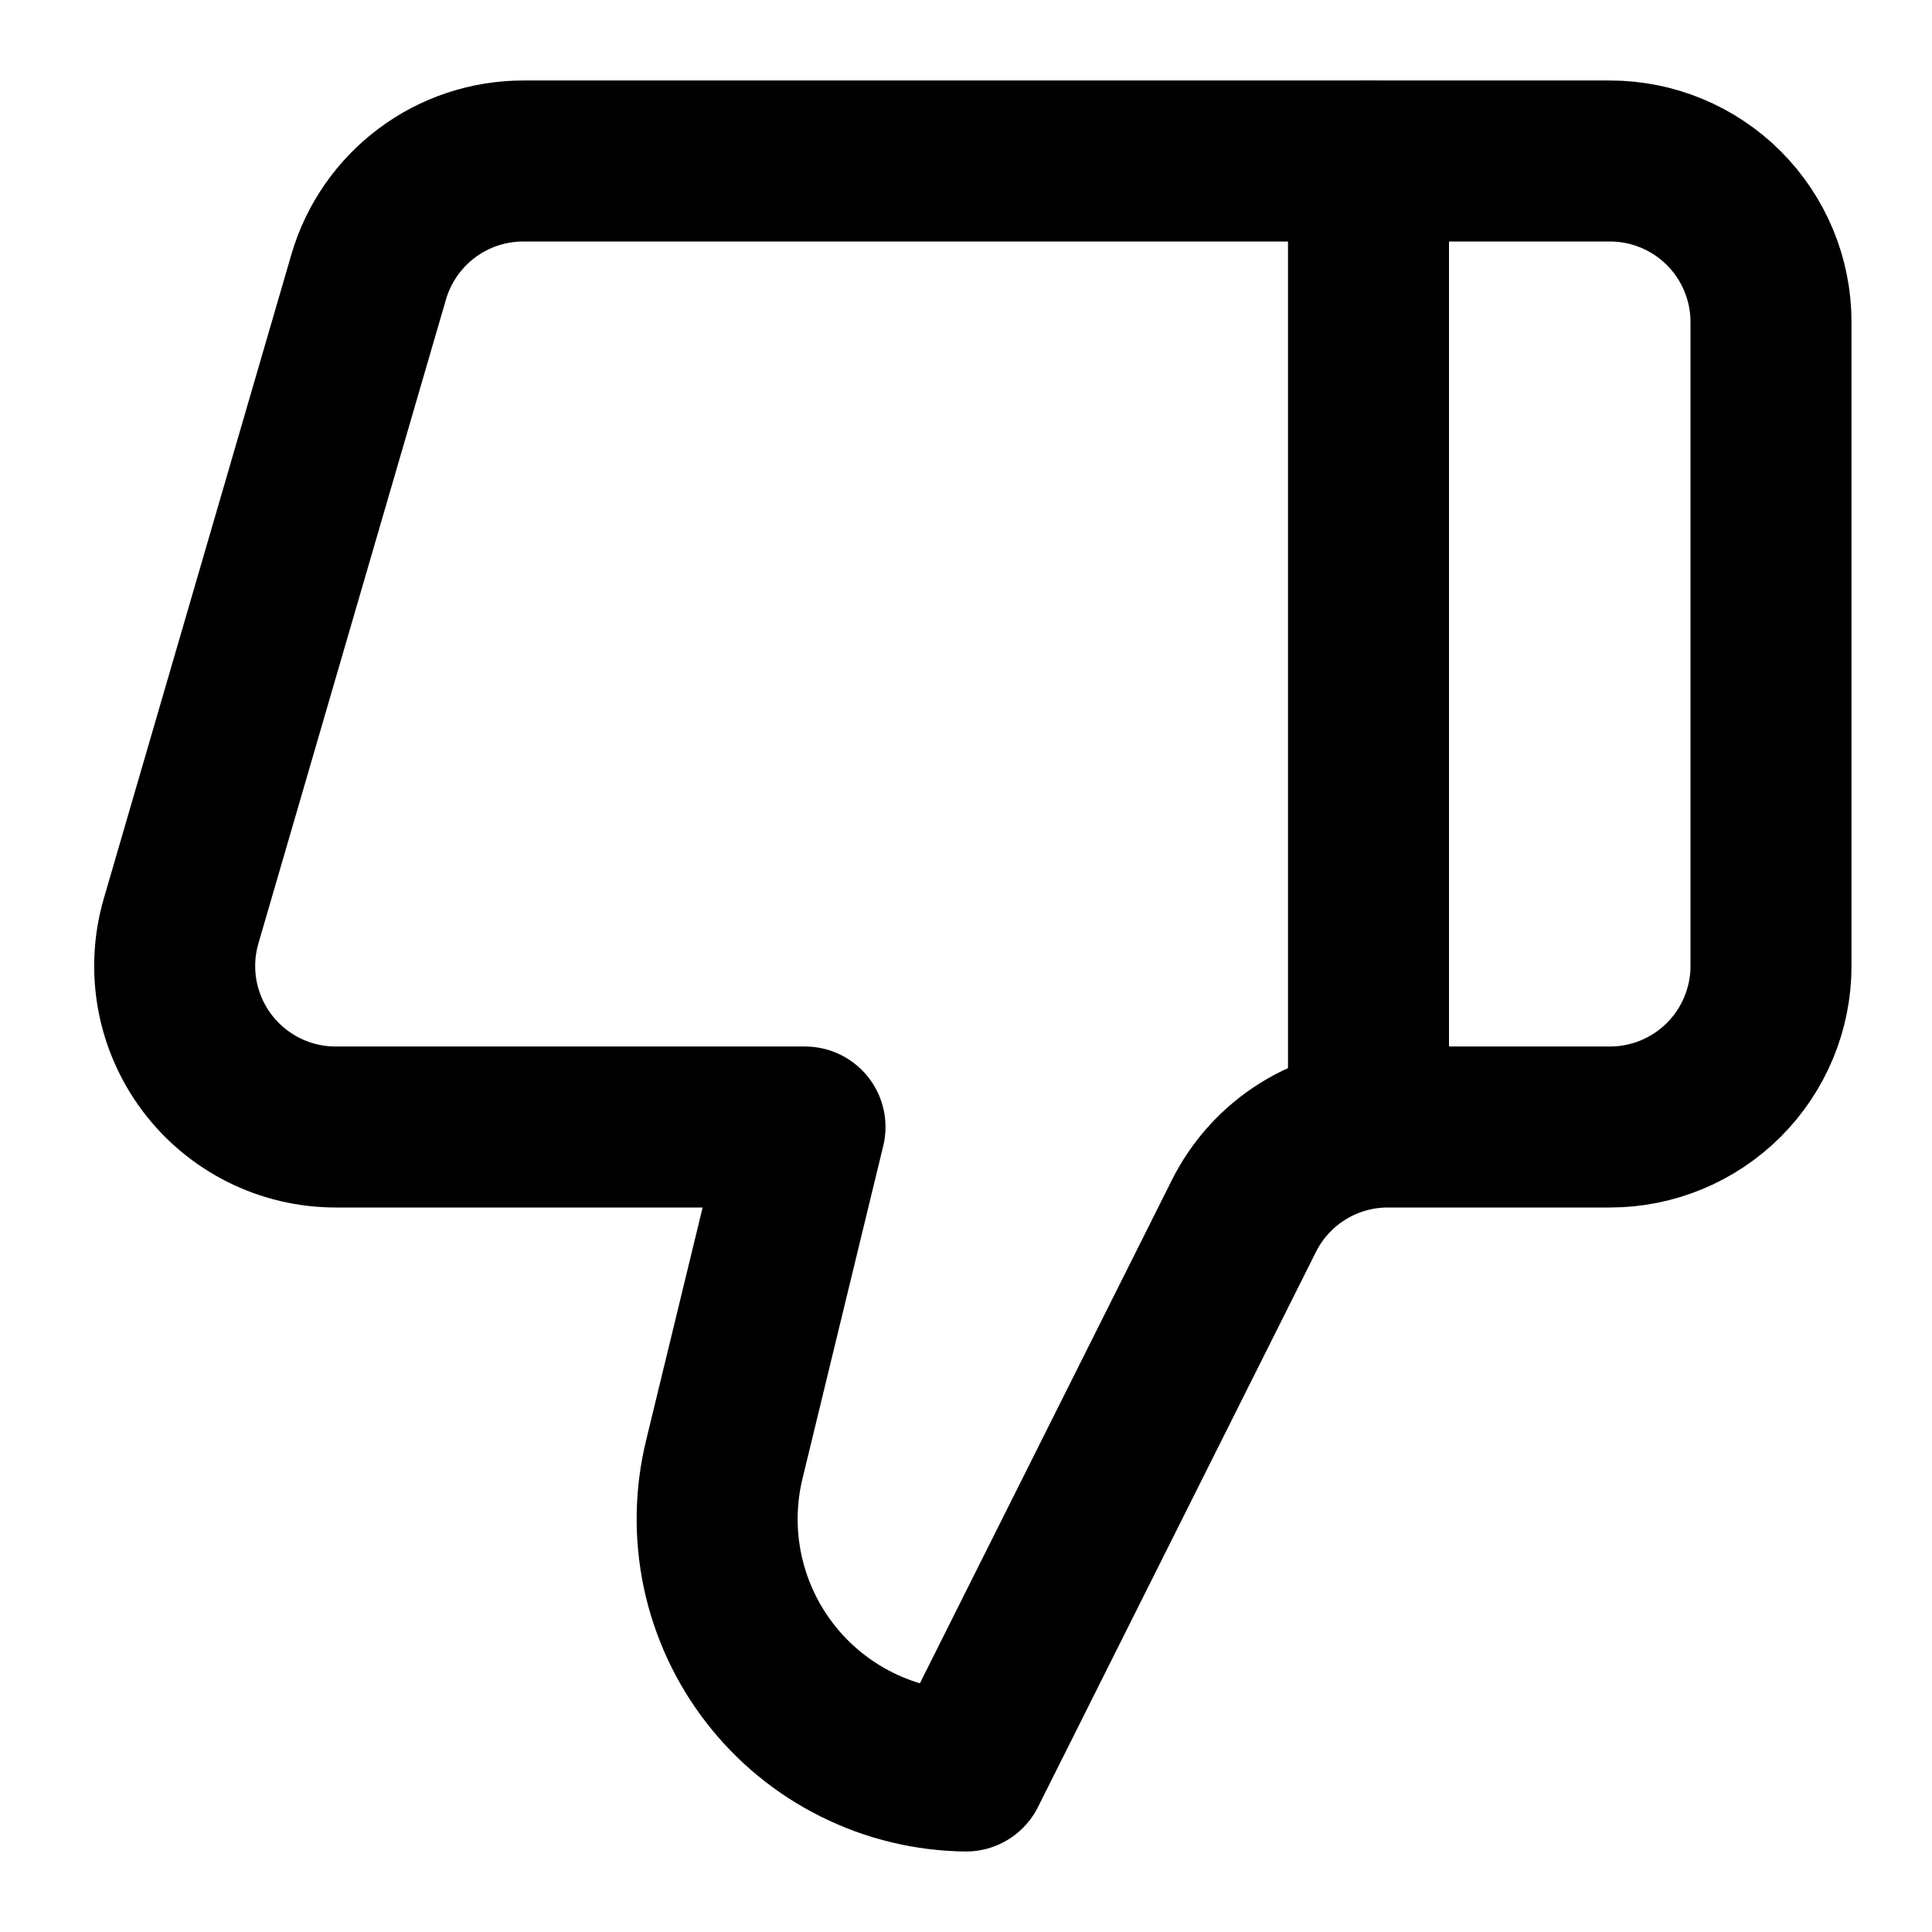
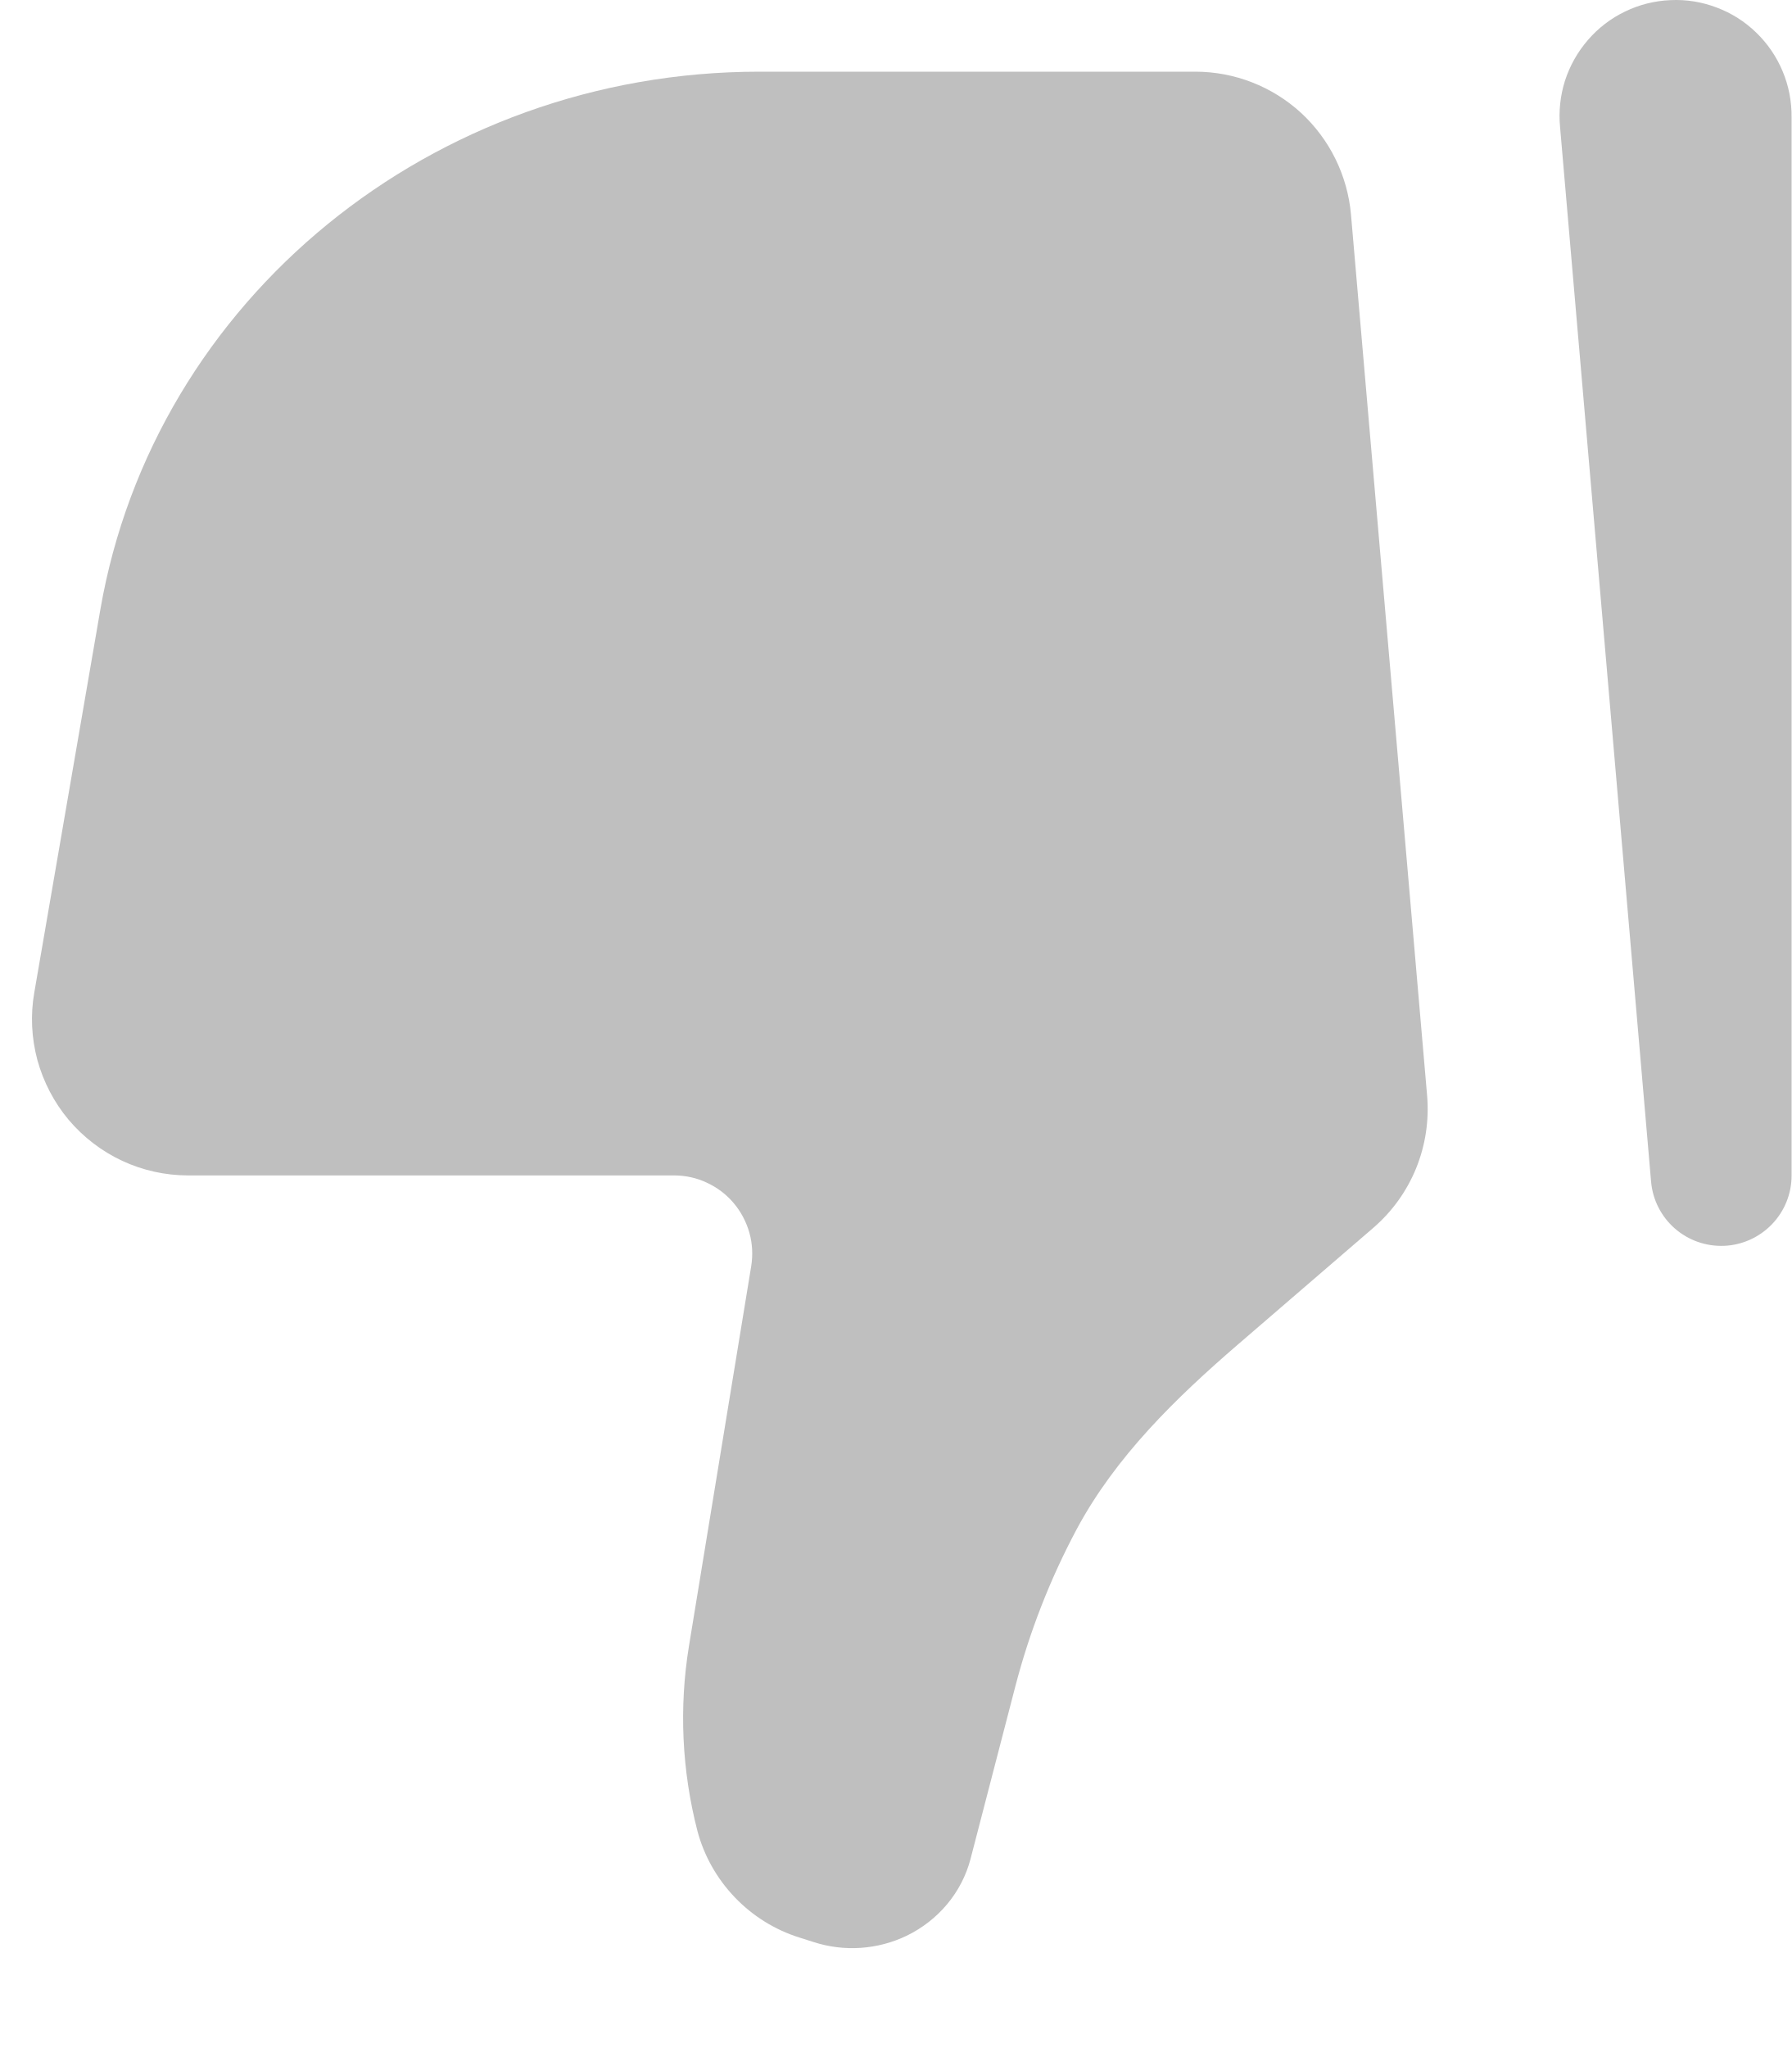
- <svg xmlns="http://www.w3.org/2000/svg" width="24" height="24" viewBox="0 0 24 24" fill="none">
-   <path d="M17 14V2" stroke="black" stroke-width="2" stroke-linecap="round" stroke-linejoin="round" />
-   <path d="M9 18.12L10 14H4.17C3.86 14 3.553 13.928 3.276 13.789C2.998 13.65 2.756 13.448 2.57 13.2C2.384 12.952 2.258 12.663 2.202 12.358C2.147 12.052 2.163 11.738 2.25 11.44L4.58 3.44C4.701 3.025 4.954 2.66 5.3 2.4C5.646 2.14 6.067 2 6.5 2H20C20.53 2 21.039 2.211 21.414 2.586C21.789 2.961 22 3.47 22 4V12C22 12.53 21.789 13.039 21.414 13.414C21.039 13.789 20.53 14 20 14H17.24C16.868 14 16.503 14.104 16.187 14.3C15.871 14.496 15.616 14.777 15.45 15.11L12 22C11.528 21.994 11.064 21.882 10.642 21.671C10.22 21.461 9.851 21.158 9.563 20.785C9.274 20.412 9.074 19.978 8.976 19.517C8.879 19.055 8.887 18.578 9 18.12Z" stroke="black" stroke-width="2" stroke-linecap="round" stroke-linejoin="round" />
+ <svg xmlns="http://www.w3.org/2000/svg" width="14" height="16" viewBox="0 0 14 16" fill="none">
+   <path d="M0.784 4.763L0.268 7.754C0.237 7.929 0.246 8.109 0.292 8.281C0.339 8.452 0.422 8.612 0.536 8.748C0.651 8.884 0.794 8.994 0.955 9.069C1.116 9.144 1.292 9.183 1.47 9.183L5.267 9.183C5.356 9.183 5.444 9.202 5.524 9.24C5.604 9.277 5.676 9.331 5.733 9.399C5.79 9.466 5.832 9.546 5.856 9.631C5.88 9.717 5.884 9.806 5.87 9.893L5.384 12.858C5.305 13.34 5.328 13.832 5.45 14.305C5.502 14.5 5.603 14.678 5.743 14.824C5.883 14.97 6.057 15.078 6.25 15.138L6.357 15.172C6.597 15.25 6.858 15.232 7.085 15.123C7.334 15.002 7.516 14.783 7.584 14.523L7.933 13.179C8.044 12.751 8.205 12.338 8.413 11.948C8.718 11.379 9.188 10.922 9.678 10.5L10.732 9.592C10.879 9.465 10.993 9.306 11.066 9.127C11.139 8.947 11.168 8.754 11.152 8.561L10.557 1.676C10.53 1.372 10.391 1.088 10.166 0.881C9.941 0.675 9.646 0.56 9.341 0.56L5.934 0.56C3.381 0.56 1.204 2.338 0.784 4.763Z" fill="black" fill-opacity="0.25" />
+   <path fill-rule="evenodd" clip-rule="evenodd" d="M13.474 9.733C13.332 9.739 13.193 9.69 13.087 9.597C12.98 9.503 12.914 9.372 12.902 9.231L12.191 0.995C12.179 0.872 12.192 0.749 12.229 0.631C12.267 0.514 12.328 0.405 12.409 0.312C12.489 0.219 12.588 0.143 12.699 0.09C12.81 0.036 12.931 0.006 13.054 0.001C13.177 -0.005 13.3 0.015 13.415 0.059C13.53 0.102 13.636 0.169 13.724 0.255C13.813 0.341 13.883 0.444 13.93 0.557C13.978 0.671 14.001 0.793 14 0.917L14 9.184C14 9.326 13.945 9.462 13.847 9.564C13.749 9.666 13.615 9.727 13.474 9.733Z" fill="black" fill-opacity="0.25" />
</svg>
